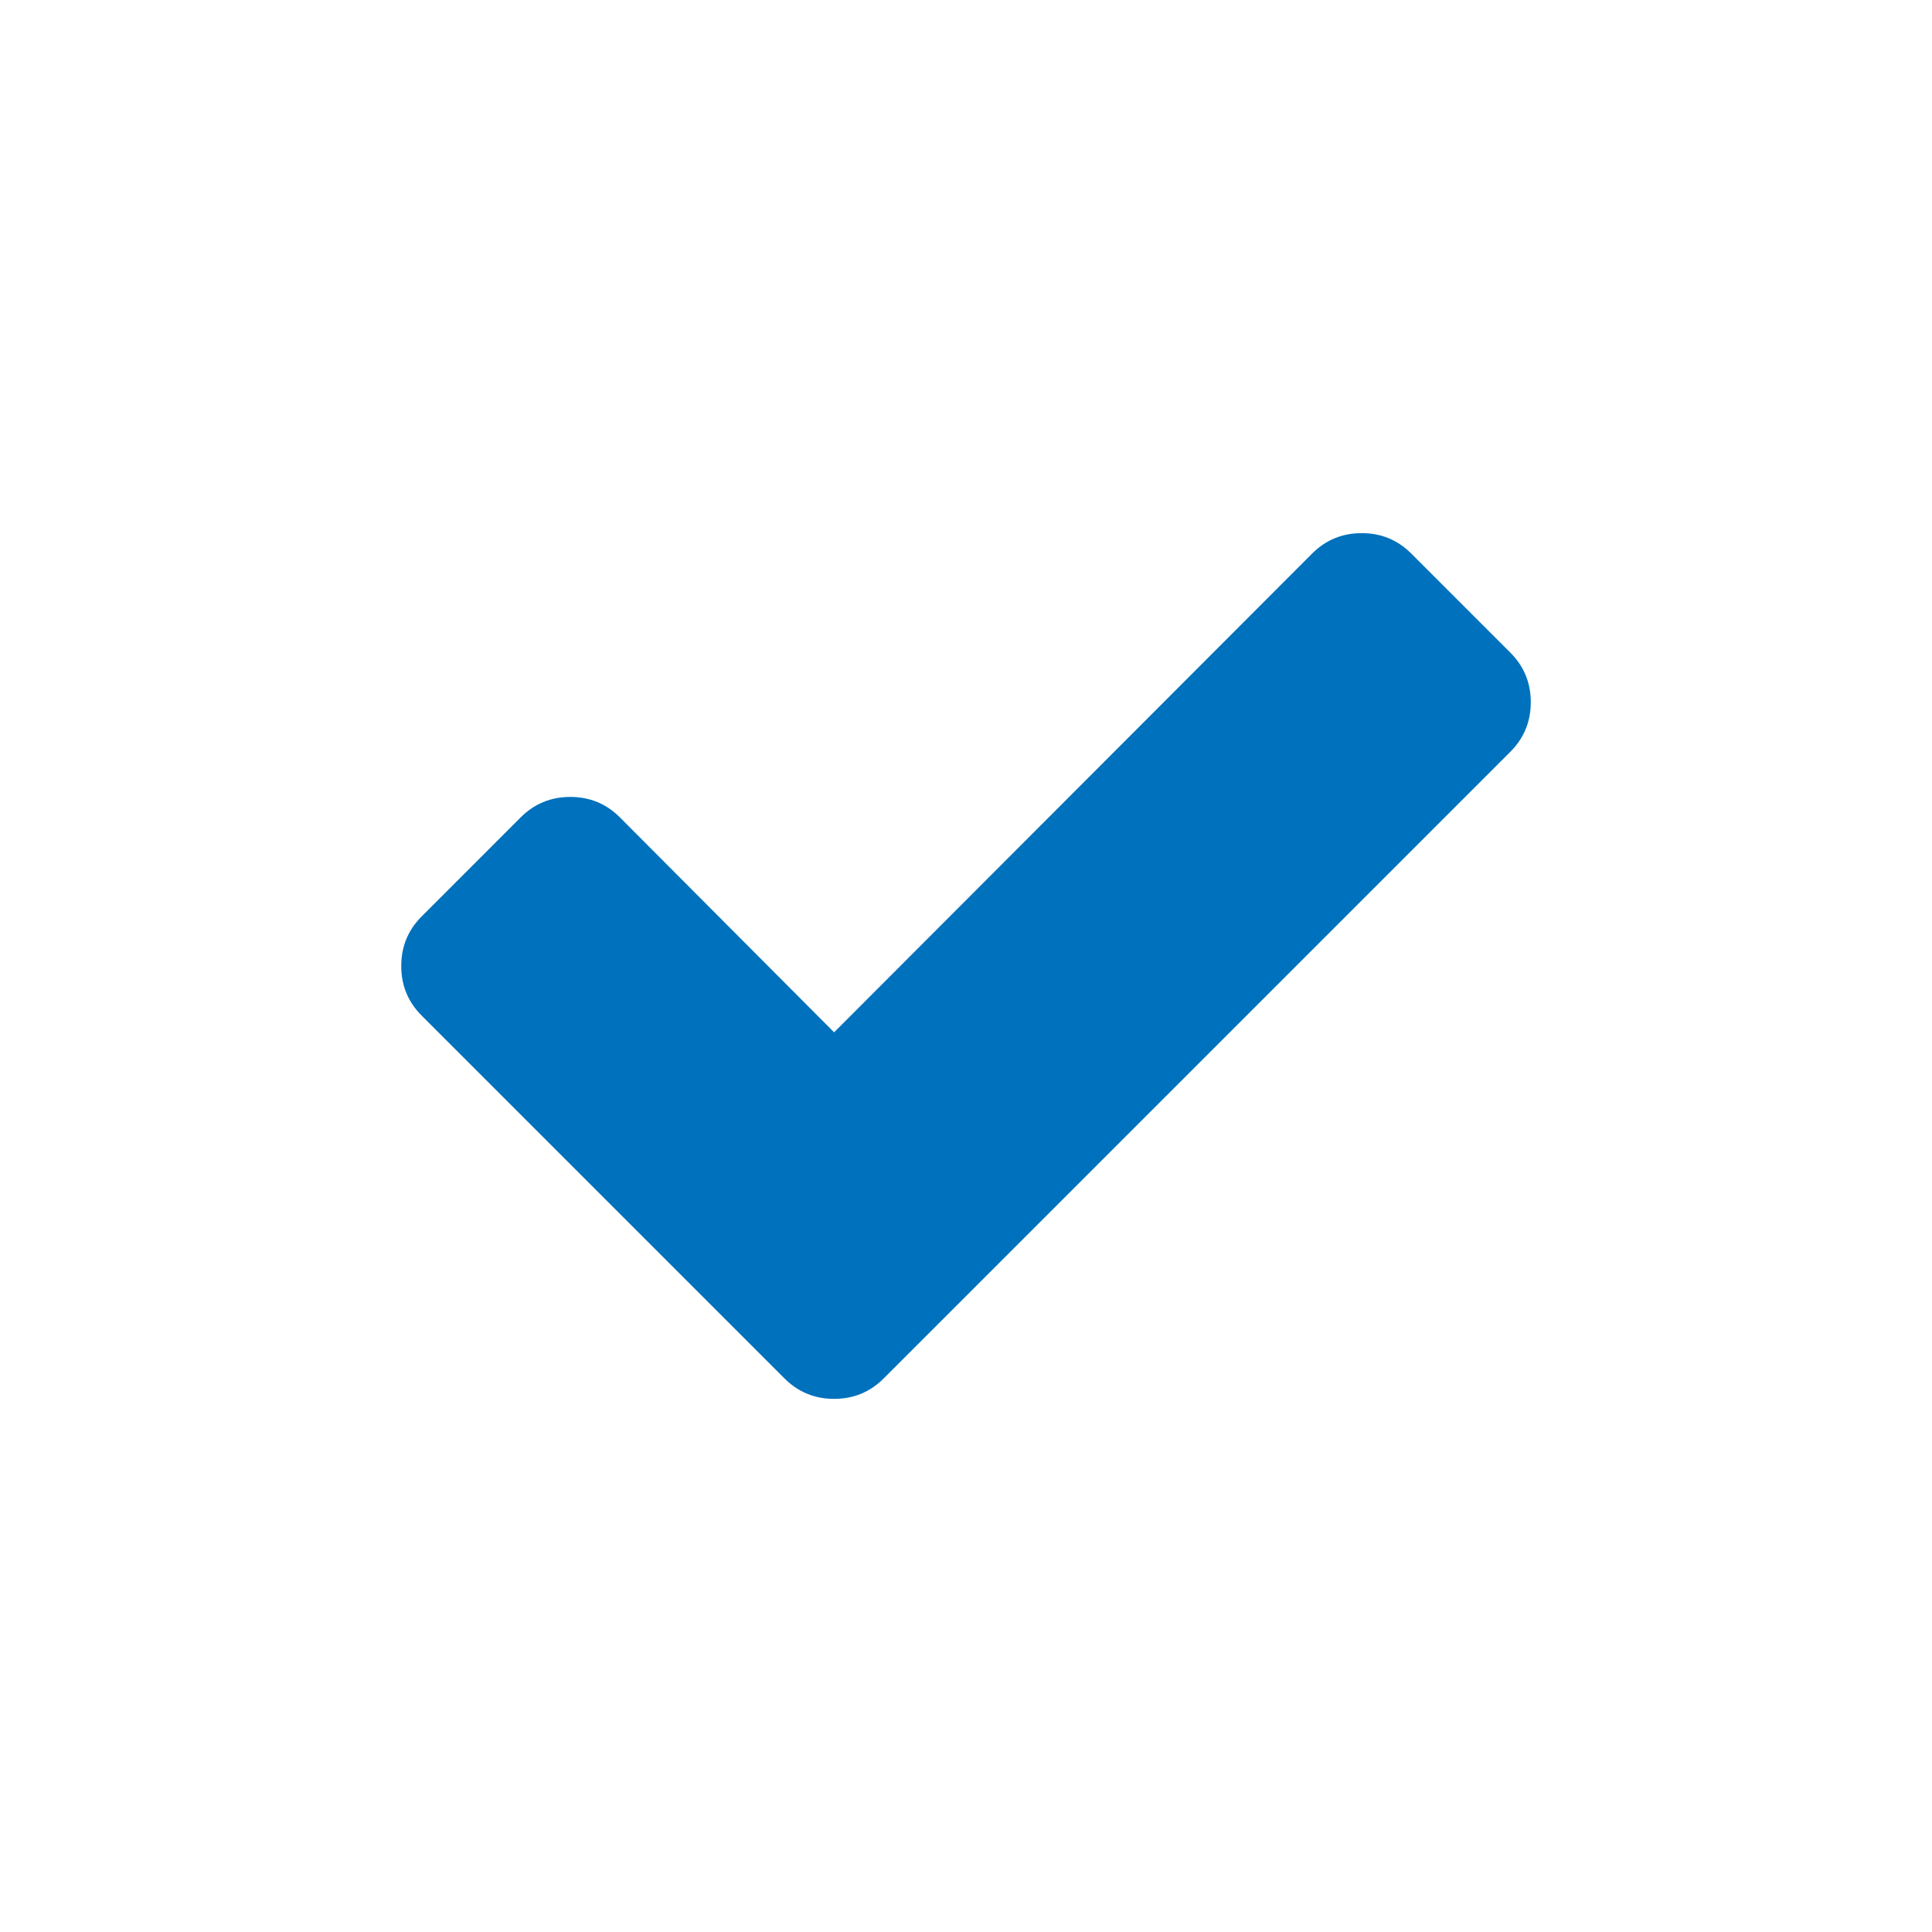
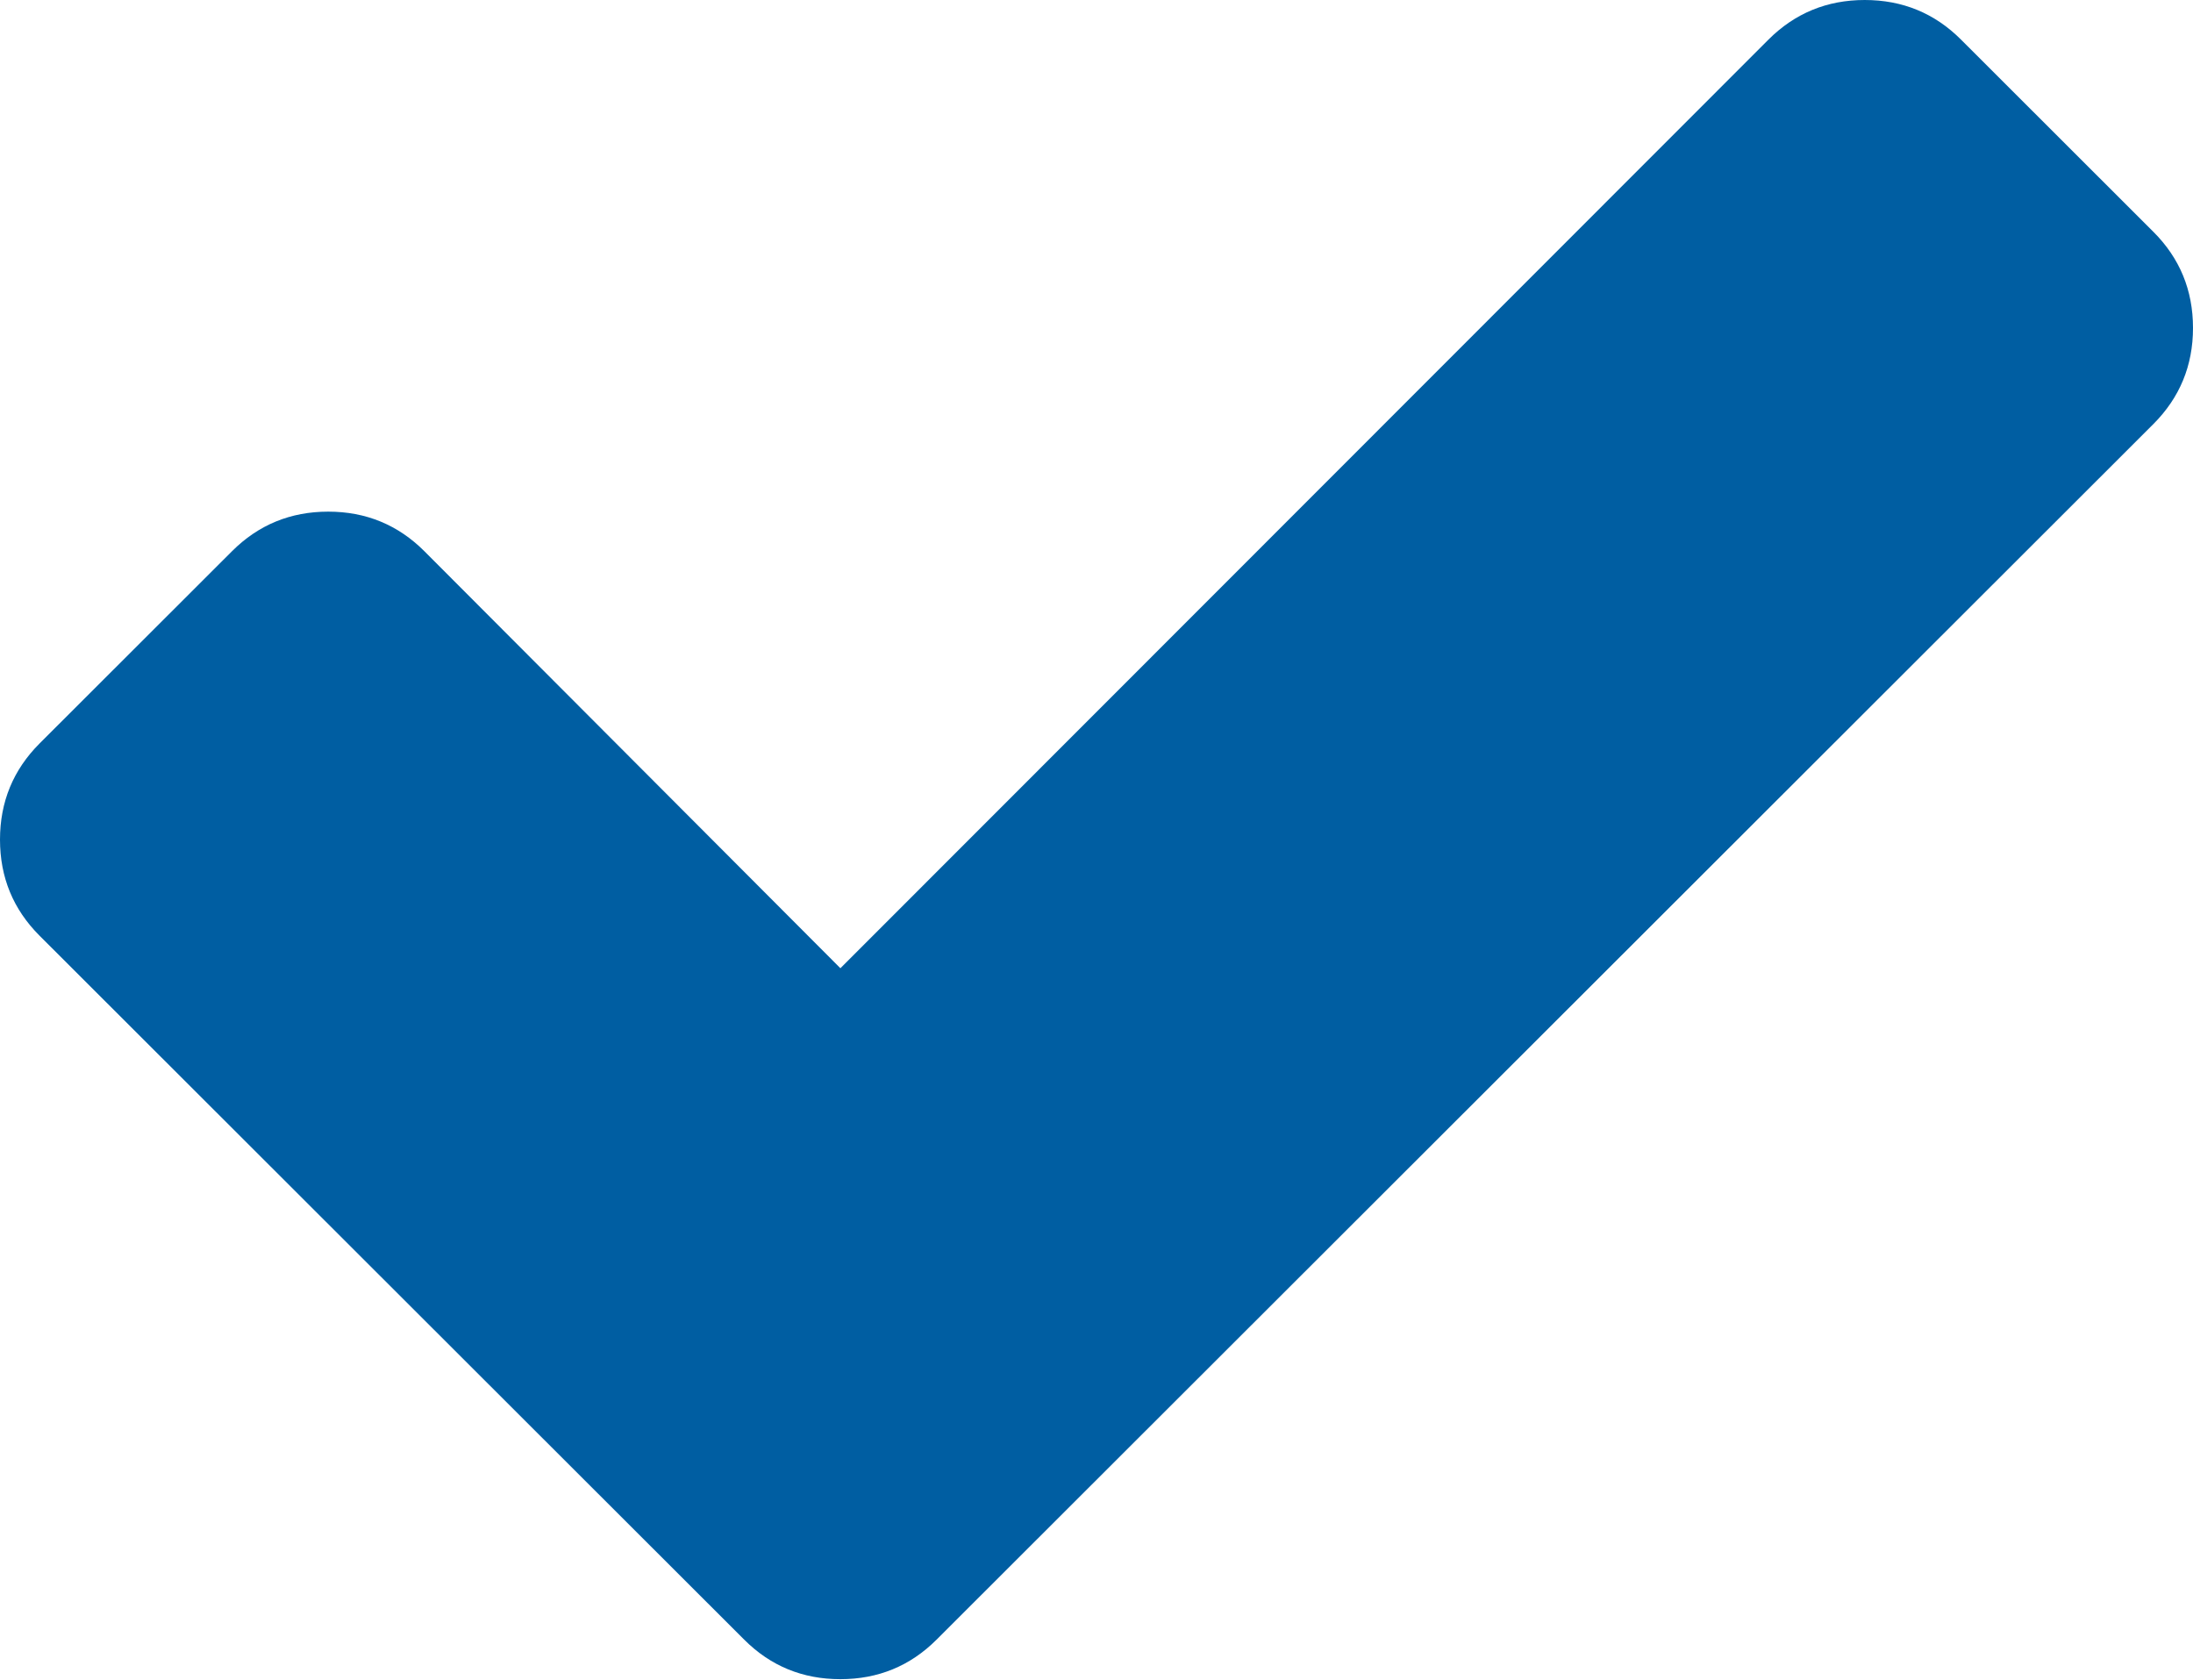
- <svg xmlns="http://www.w3.org/2000/svg" width="20" height="20" viewBox="0 0 216 146">
-   <path fill="#0071bc" d="M168.86 37.966l-11.08-11.08c-1.52-1.52-3.367-2.28-5.54-2.28-2.172 0-4.02.76-5.54 2.28L93.254 80.414 69.3 56.38c-1.52-1.522-3.367-2.282-5.54-2.282-2.172 0-4.02.76-5.54 2.28L47.14 67.46c-1.52 1.522-2.28 3.37-2.28 5.542 0 2.172.76 4.02 2.28 5.54l29.493 29.493 11.08 11.08c1.52 1.52 3.368 2.28 5.54 2.28 2.173 0 4.02-.76 5.54-2.28l11.082-11.08L168.86 49.05c1.52-1.52 2.283-3.37 2.283-5.54 0-2.174-.76-4.02-2.28-5.54z" />
+ <svg xmlns="http://www.w3.org/2000/svg" width="64" height="49" viewBox="0 0 64 49">
+   <path fill="#005EA2" fill-rule="evenodd" d="M62.843 6.764l-5.615-5.61C56.458.384 55.52 0 54.42 0c-1.1 0-2.037.385-2.808 1.154l-27.086 27.1-12.14-12.168c-.77-.77-1.706-1.156-2.808-1.156-1.1 0-2.037.385-2.807 1.155l-5.616 5.61C.385 22.465 0 23.401 0 24.501s.385 2.035 1.155 2.804l14.947 14.931 5.616 5.61c.77.77 1.707 1.154 2.807 1.154 1.102 0 2.038-.385 2.808-1.154l5.616-5.61 29.894-29.861c.77-.77 1.157-1.706 1.157-2.805 0-1.1-.385-2.035-1.155-2.804l-.002-.002z" />
</svg>
